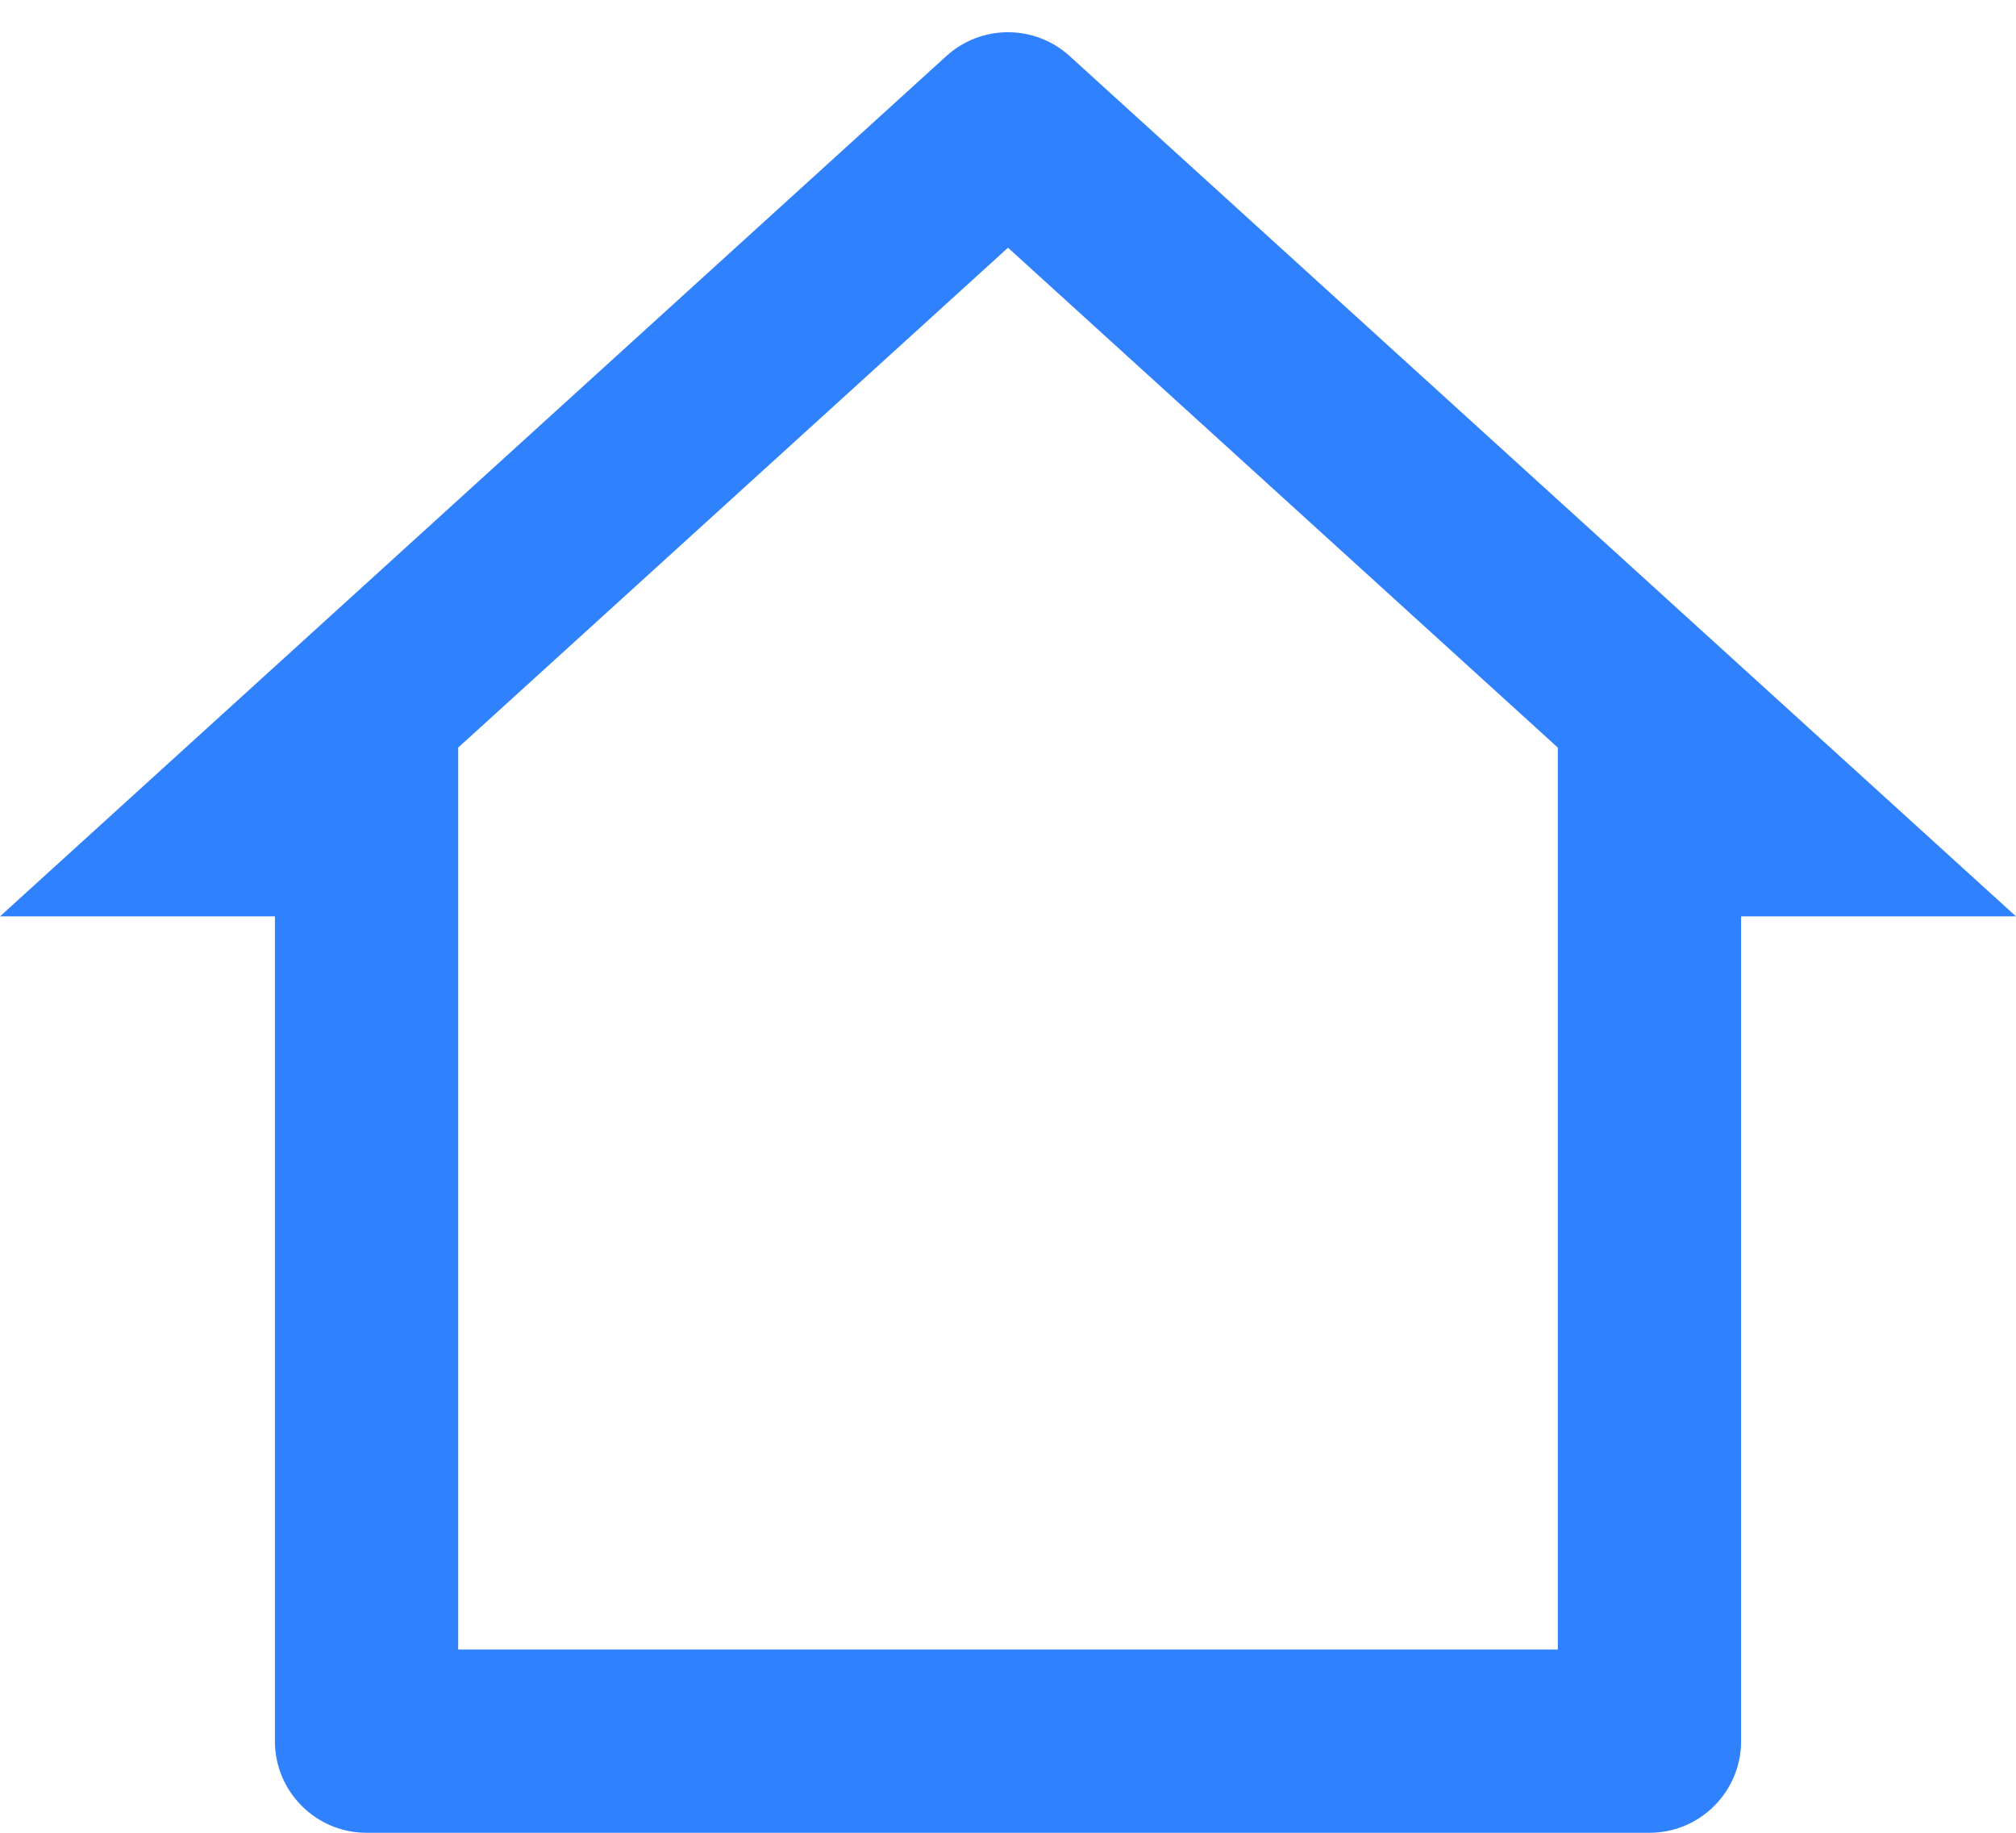
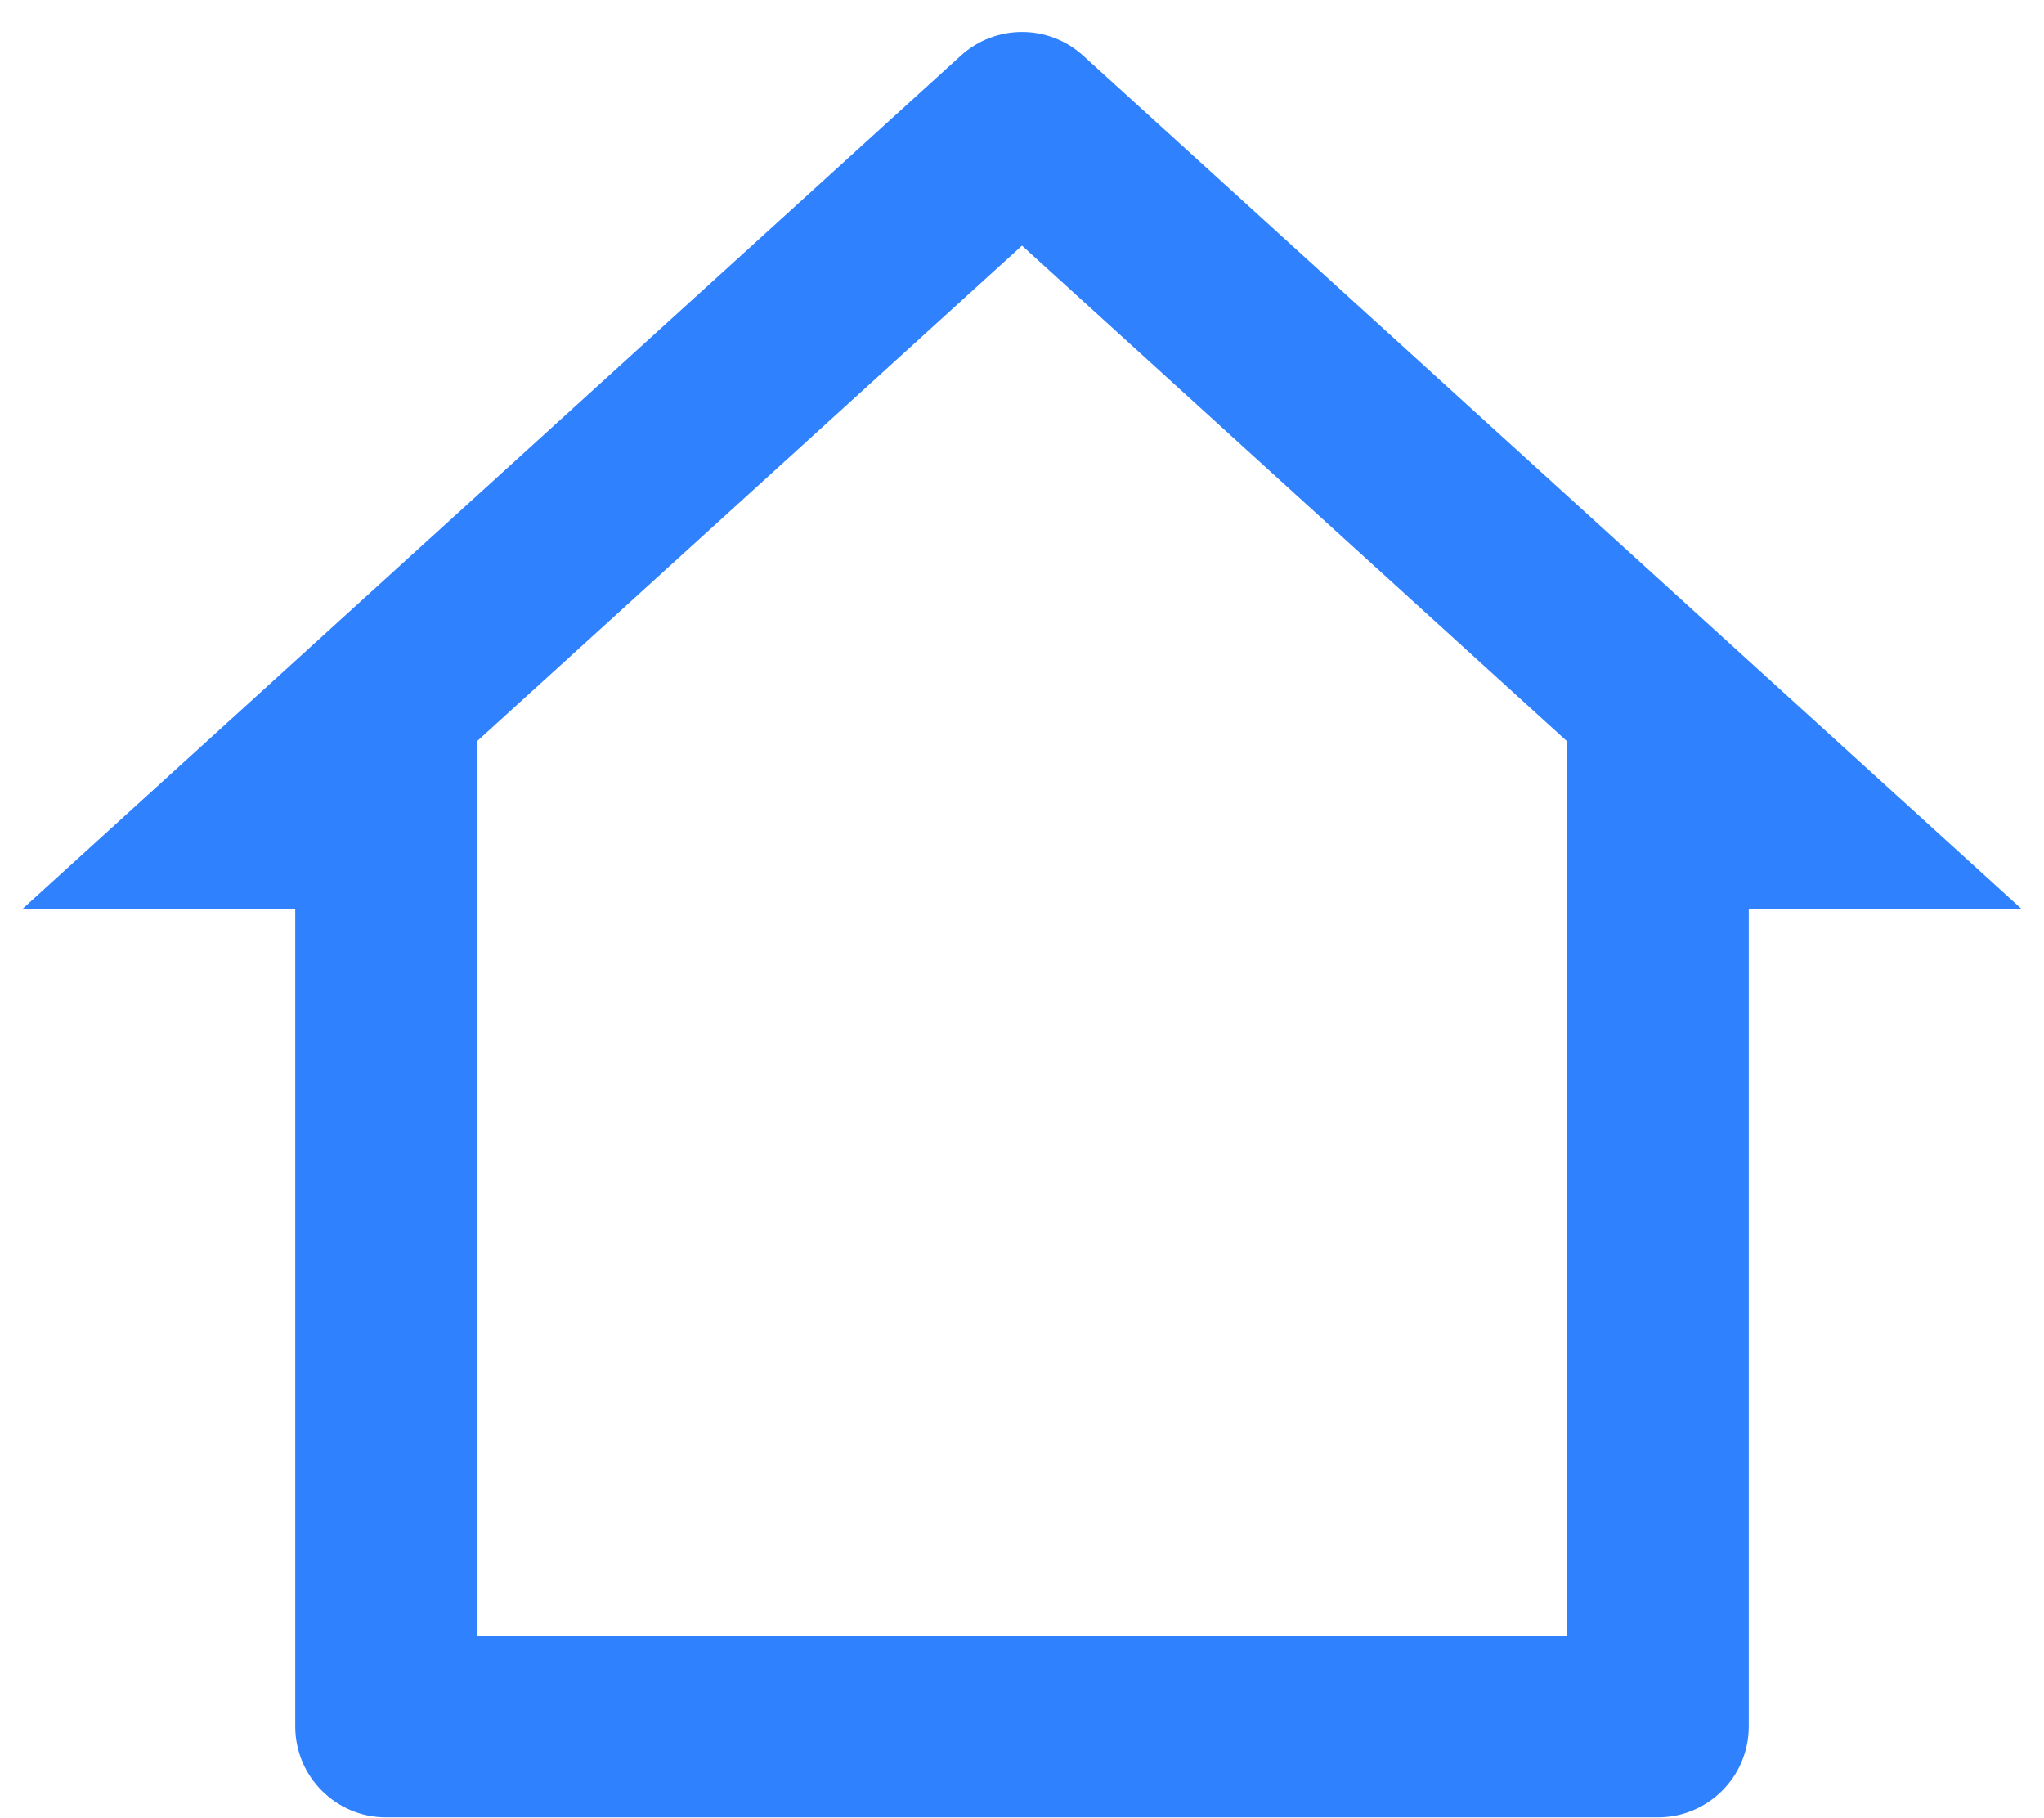
- <svg xmlns="http://www.w3.org/2000/svg" width="22" height="20" viewBox="0 0 22 20" fill="none">
+ <svg xmlns="http://www.w3.org/2000/svg" width="18" height="16" viewBox="0 0 22 20" fill="none">
  <path d="M18 20H4C3.448 20 3 19.552 3 19V10H0L10.327 0.612C10.709 0.265 11.291 0.265 11.673 0.612L22 10H19V19C19 19.552 18.552 20 18 20ZM5 18H17V8.158L11 2.703L5 8.158V18Z" fill="#2F81FD" />
</svg>
